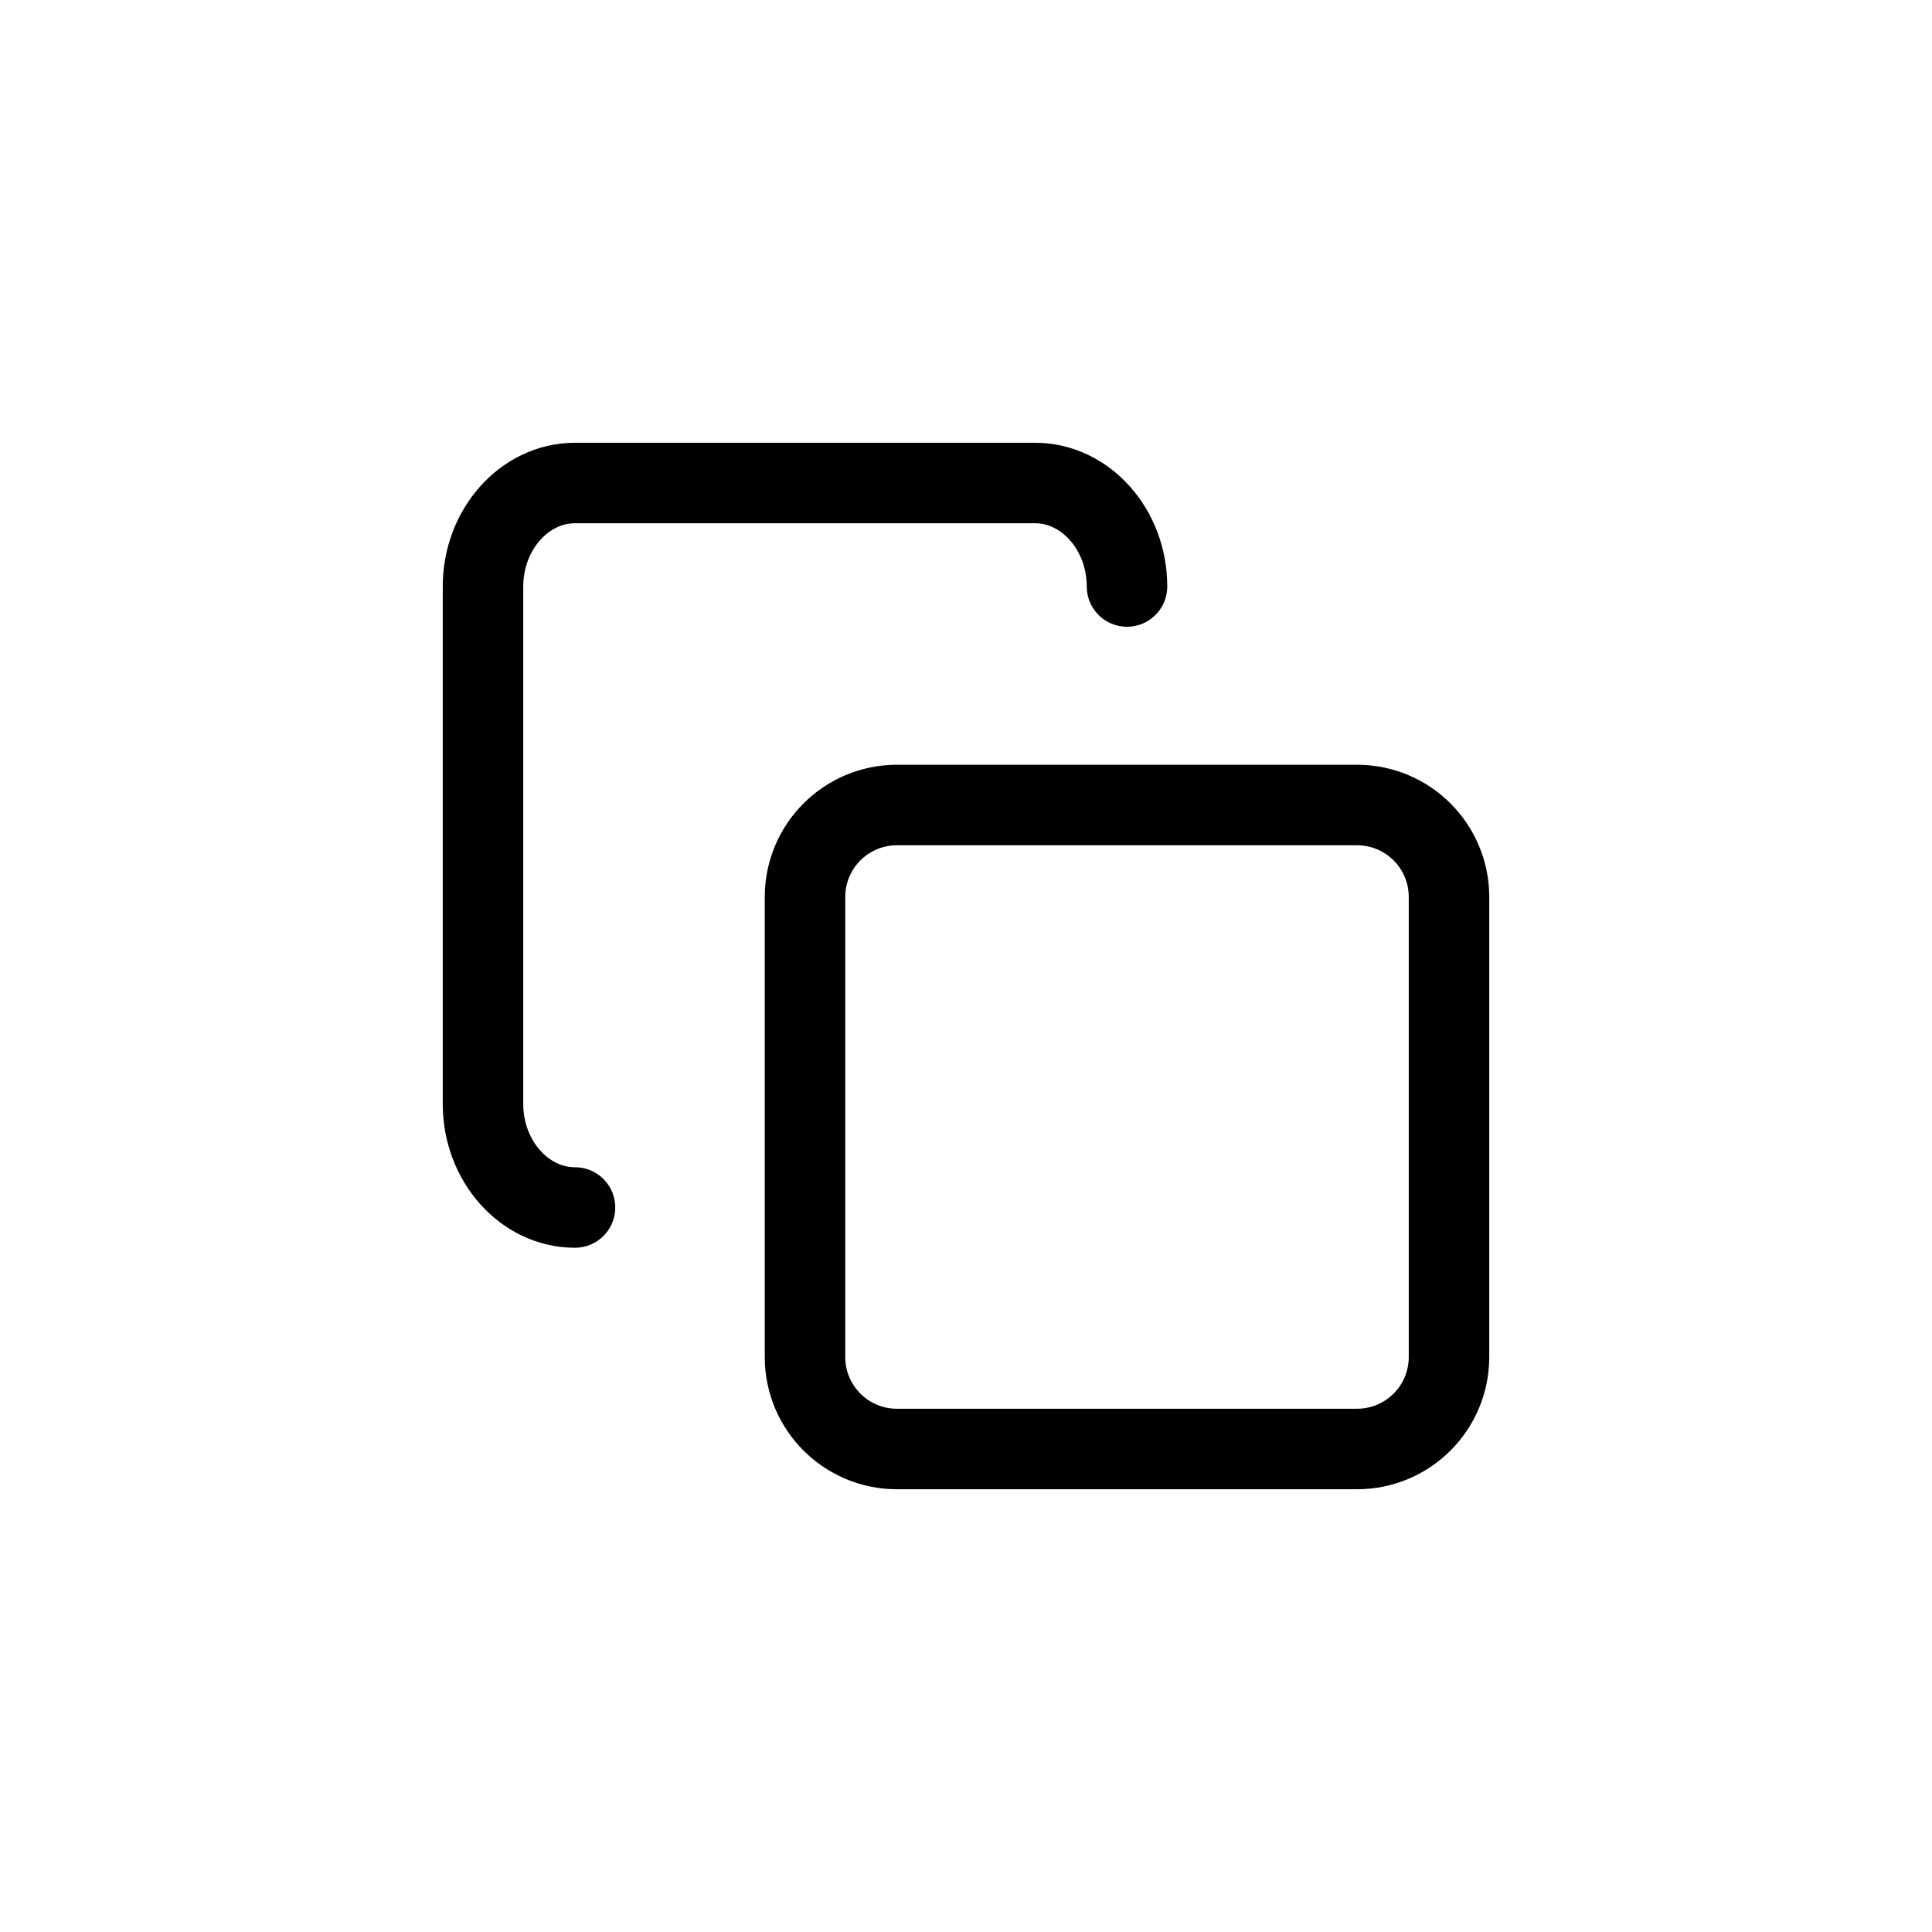
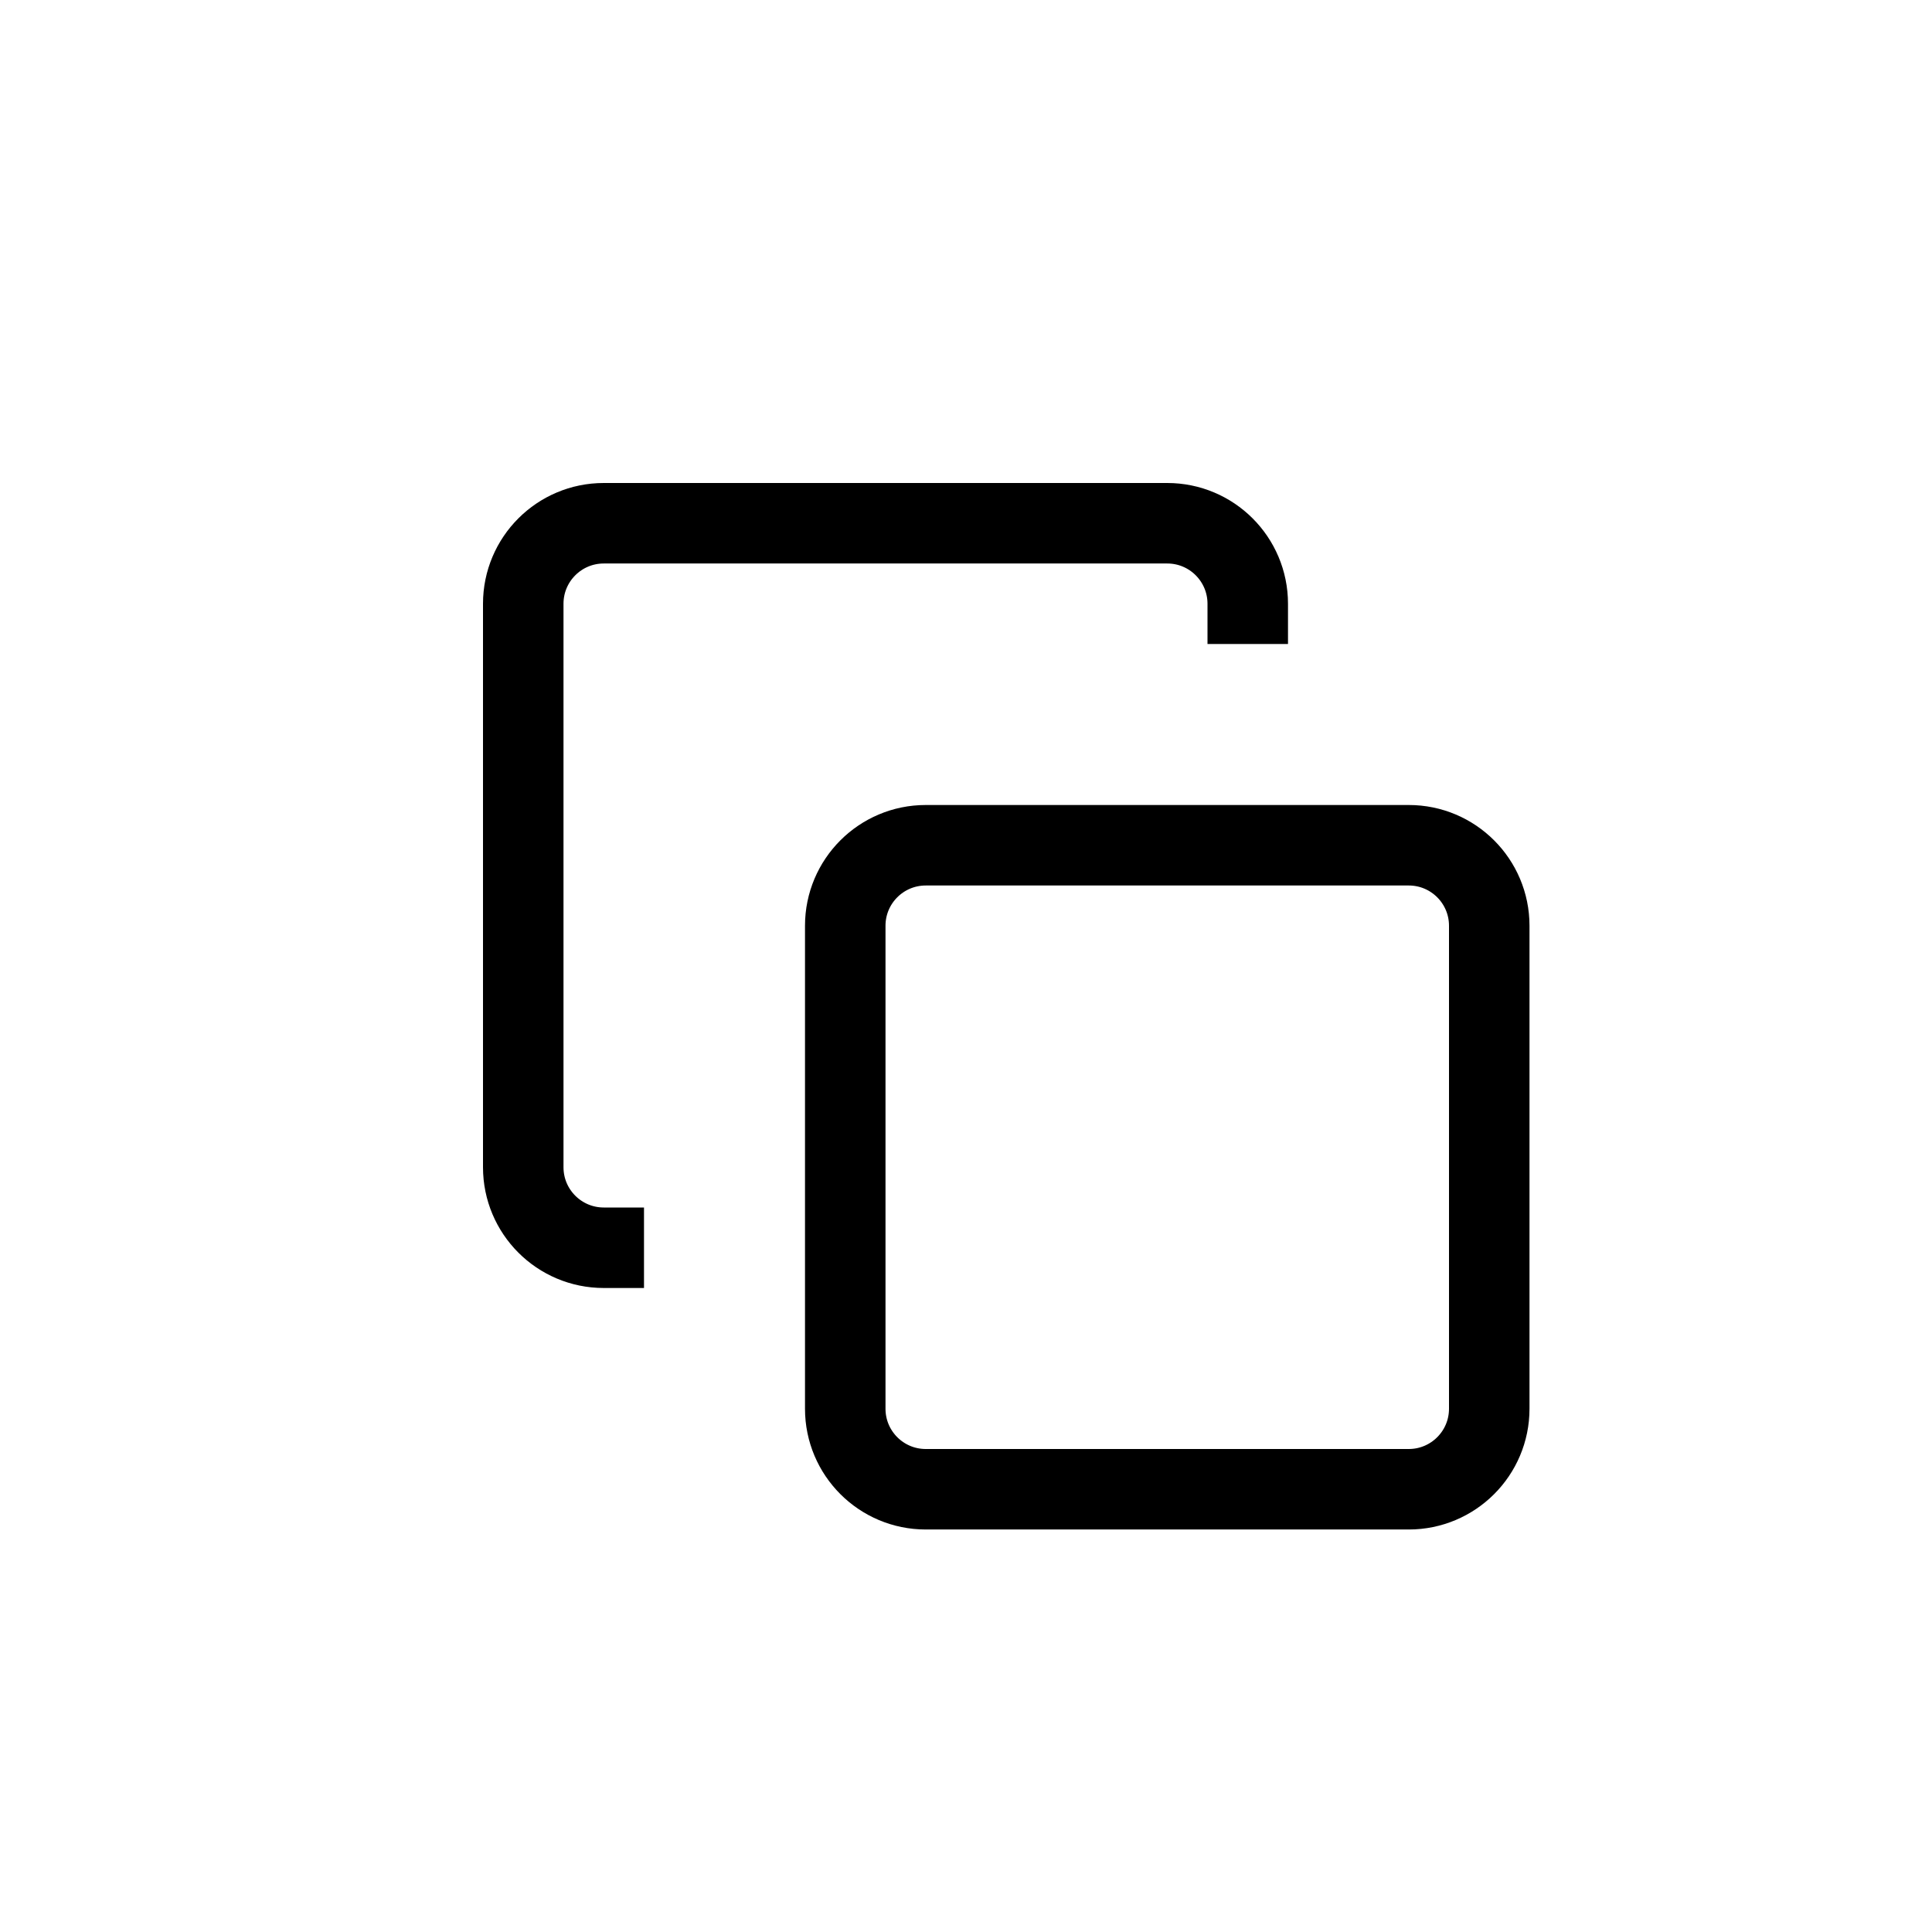
- <svg xmlns="http://www.w3.org/2000/svg" viewBox="0 0 24 24" fill="none" stroke="currentColor" stroke-linecap="round" stroke-linejoin="round">
-   <path transform="translate(10 10) scale(0.5714286 0.5714286)" d="M2 0l10 0c1.105 0 2 0.895 2 2l0 10c0 1.105-0.895 2-2 2l-10 0c-1.105 0-2-0.895-2-2l0-10c0-1.105 0.895-2 2-2z" vector-effect="non-scaling-stroke" />
-   <path transform="translate(6 6) scale(0.5714286 0.6428571)" d="M2 14c-1.1 0-2-0.9-2-2l0-10c0-1.1 0.9-2 2-2l10 0c1.1 0 2 0.9 2 2" vector-effect="non-scaling-stroke" />
+ <svg xmlns="http://www.w3.org/2000/svg" viewBox="0 0 24 24" fill="none" stroke="currentColor">
+   <g transform="translate(4 4)">
+     <rect x="6.5" y="6.5" width="8" height="8" rx="1" />
+     <path d="M4 11.5h-.5a1 1 0 0 1-1-1v-7a1 1 0 0 1 1-1h7a1 1 0 0 1 1 1V4" />
+   </g>
</svg>
